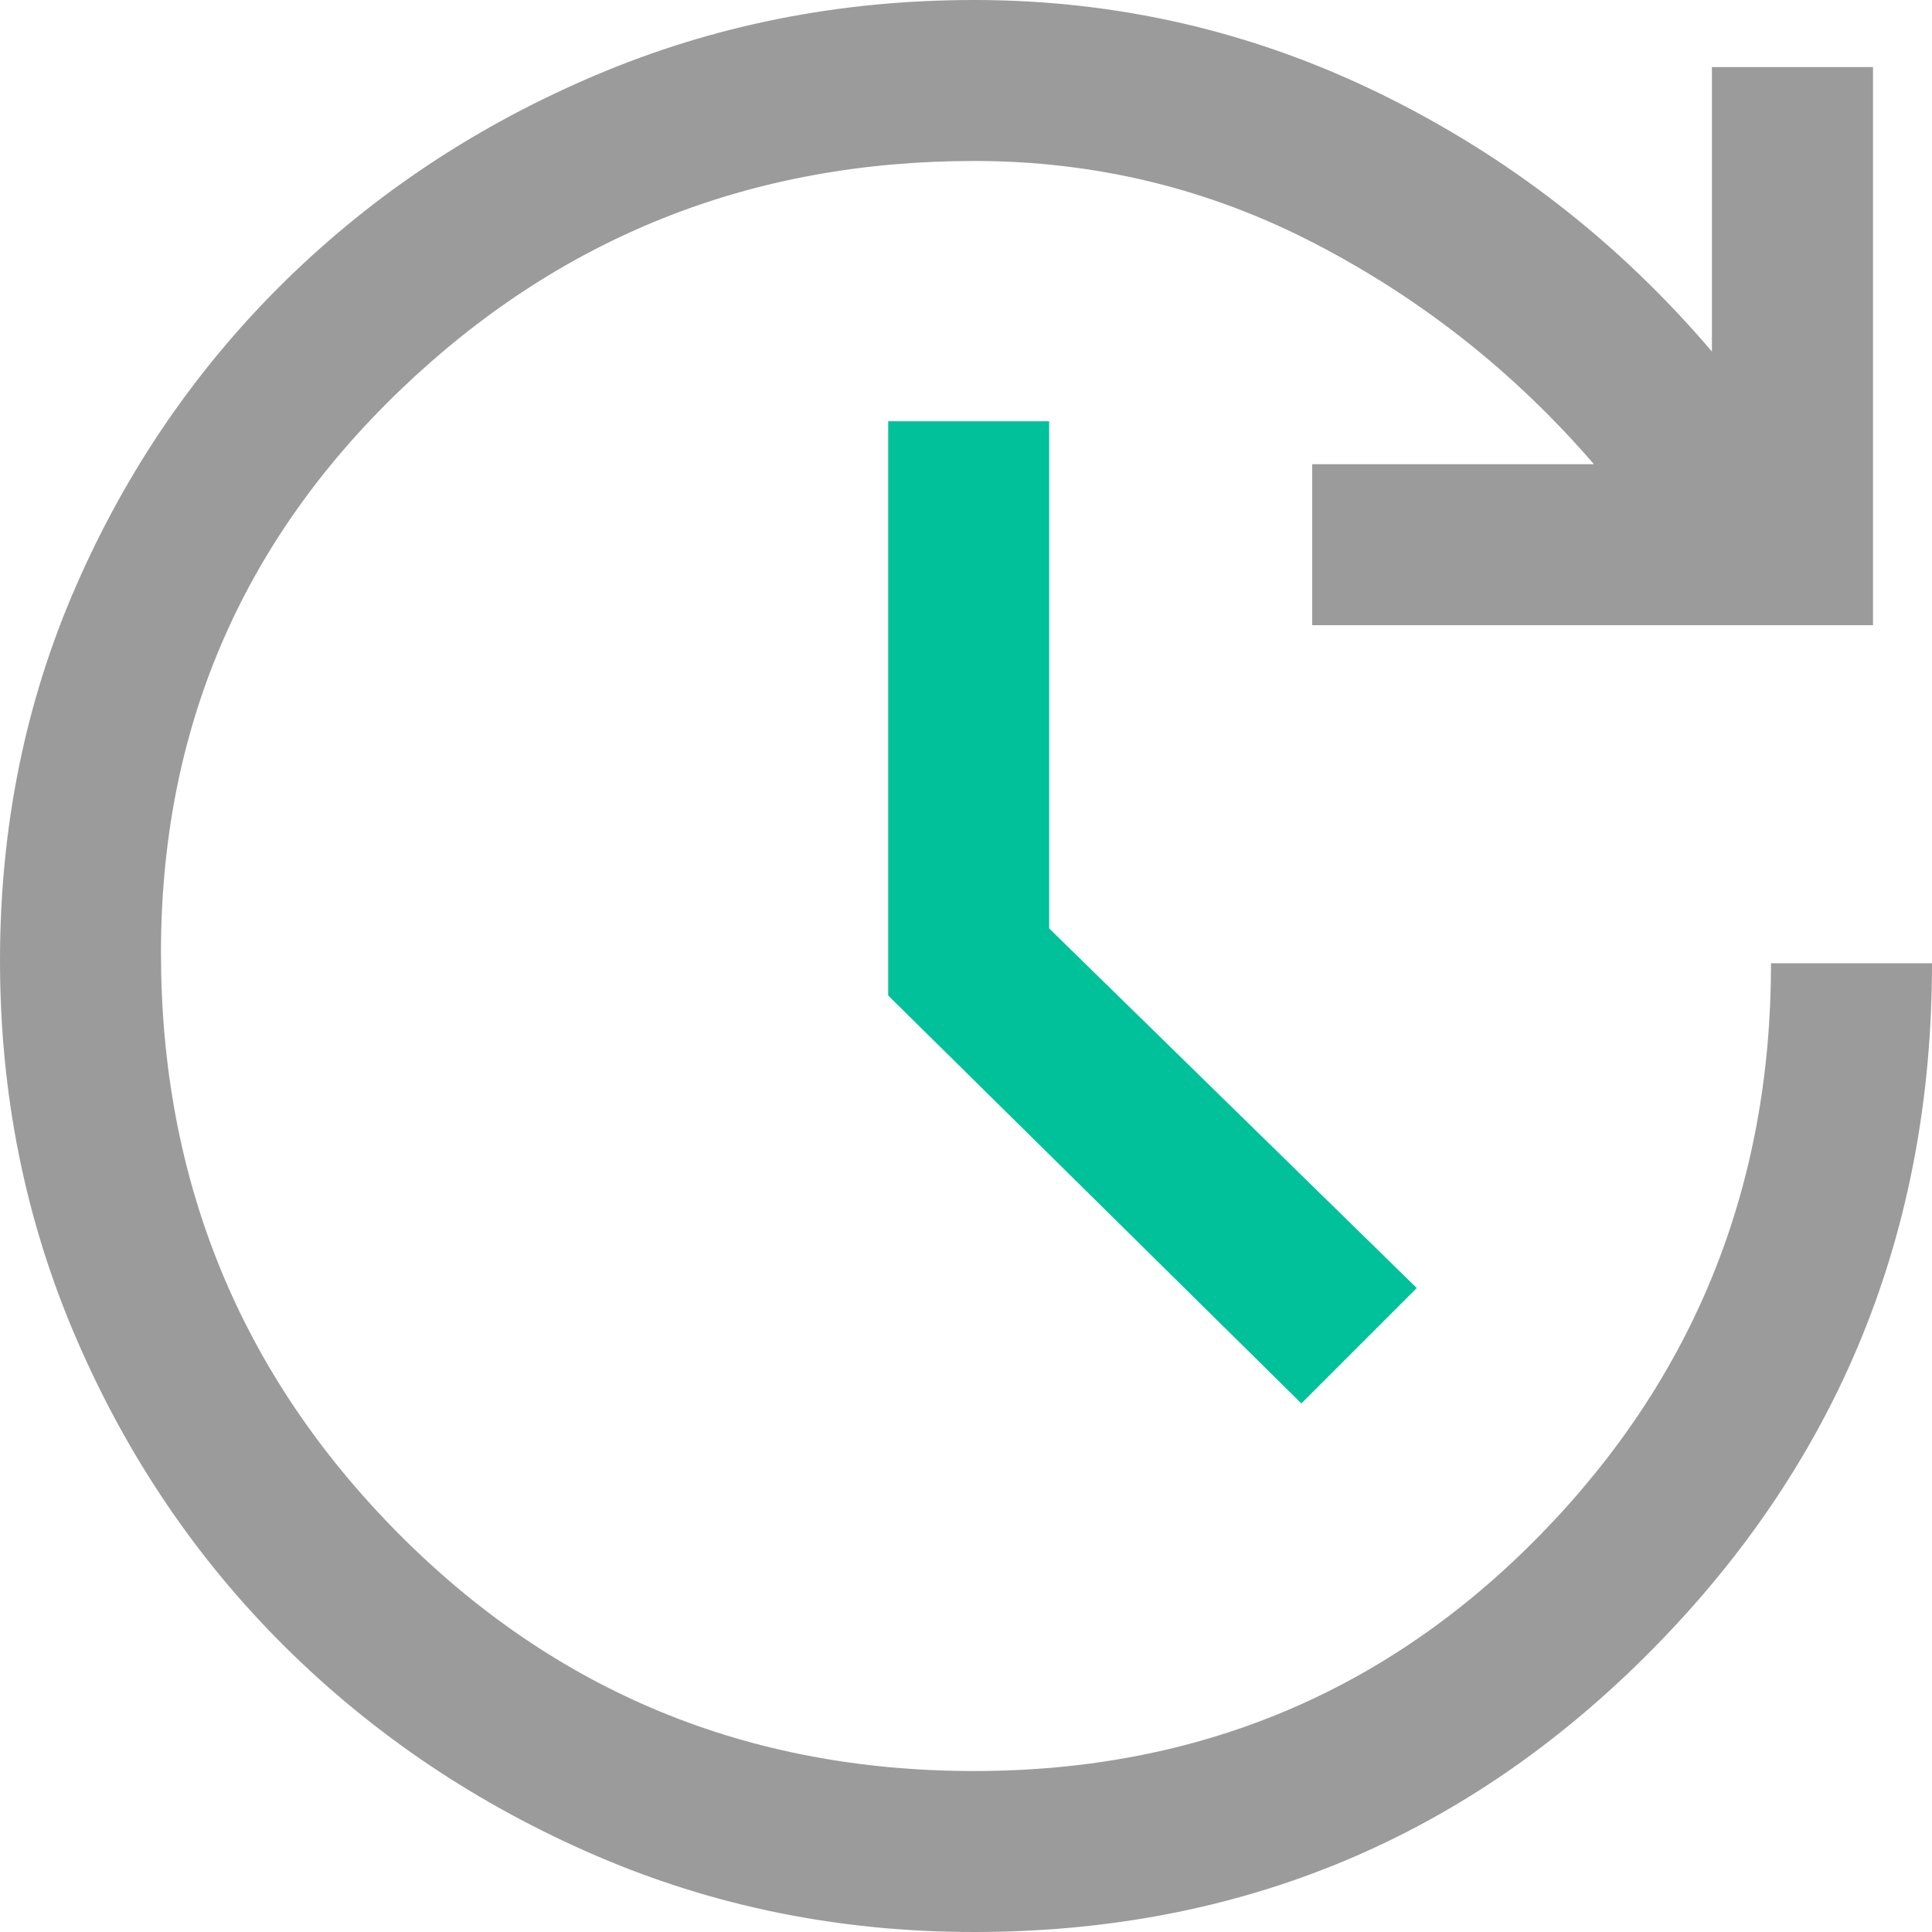
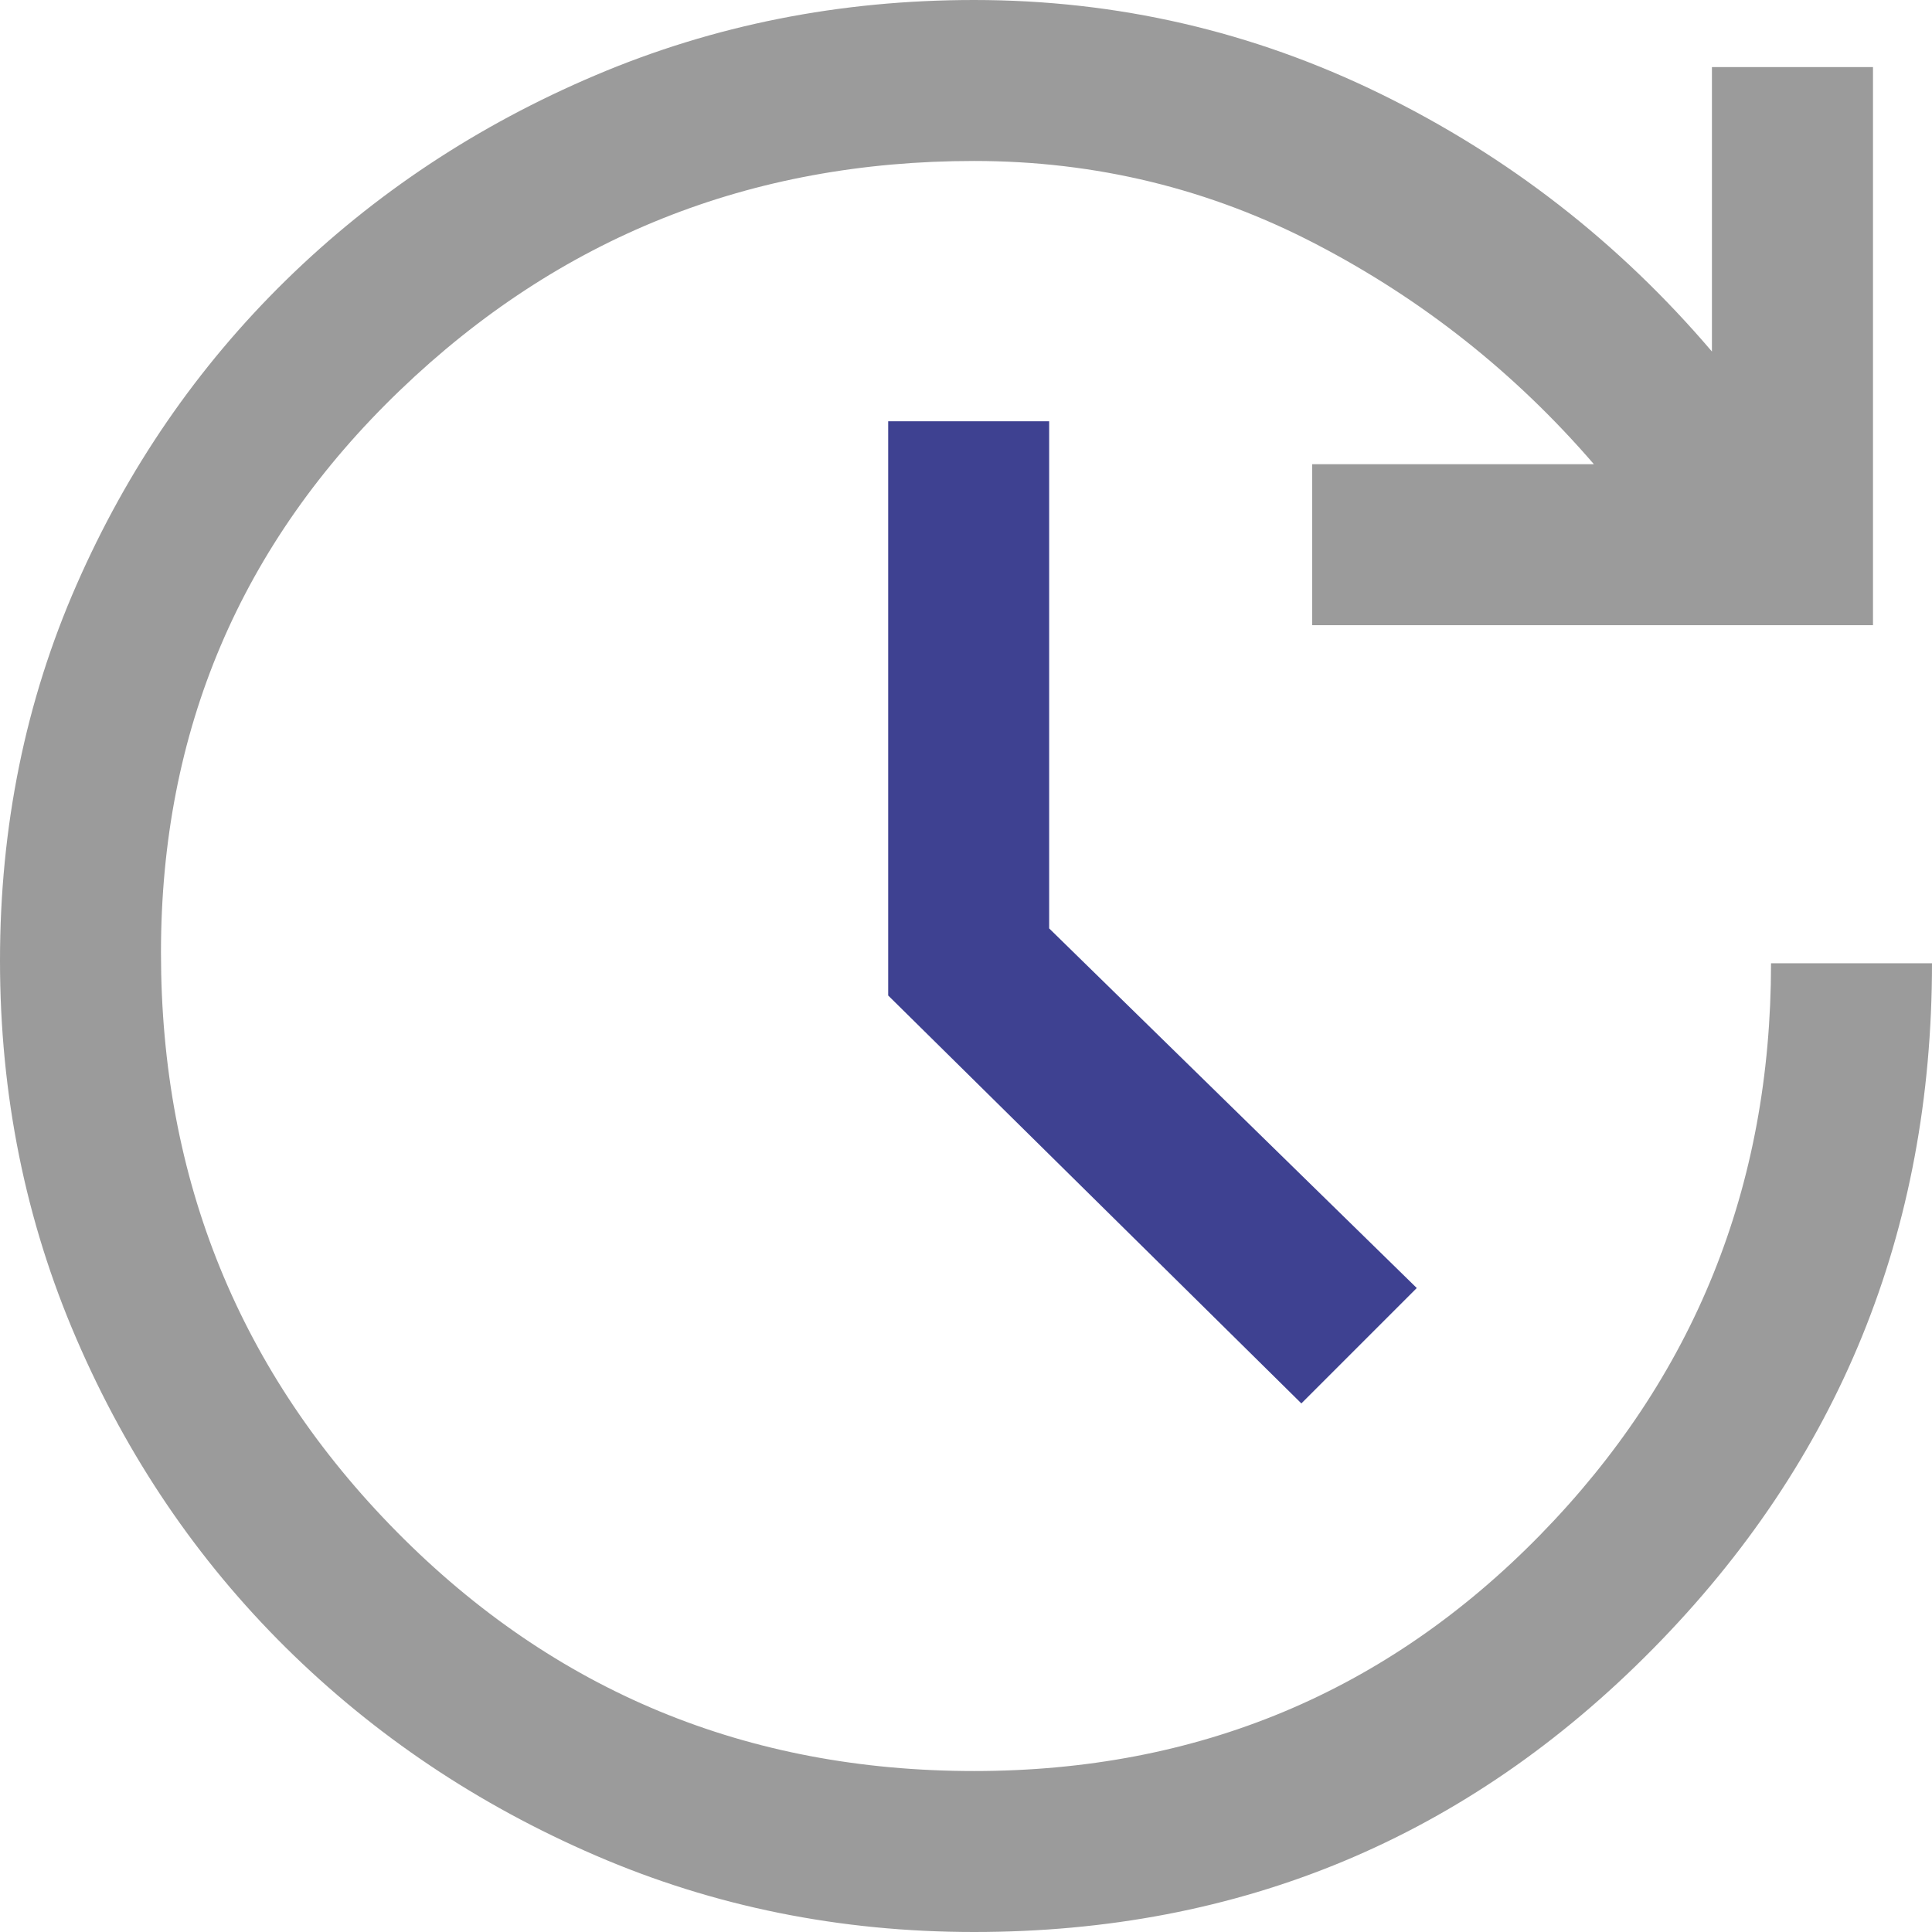
<svg xmlns="http://www.w3.org/2000/svg" width="22px" height="22px" viewBox="0 0 22 22" version="1.1">
  <g id="页面-1" stroke="none" stroke-width="1" fill="none" fill-rule="evenodd">
-     <g id="23-CoinbyteP2P-user-center-Pay-my-orders-step-3-(Transaction-requirements)" transform="translate(-551, -434)" fill-rule="nonzero">
+     <g id="23-Coinflake-user-center-Pay-my-orders-step-3-(Transaction-requirements)" transform="translate(-551, -434)" fill-rule="nonzero">
      <g id="编组-107" transform="translate(514, 157)">
        <g id="编组-105" transform="translate(23, 254)">
          <g id="update_FILL0_wght400_GRAD0_opsz48-(1)" transform="translate(14, 23)">
            <path d="M11.092,22 C9.564,22 8.128,21.71 6.783,21.129 C5.439,20.549 4.263,19.759 3.254,18.761 C2.246,17.763 1.451,16.592 0.871,15.247 C0.29,13.903 0,12.467 0,10.939 C0,9.411 0.29,7.985 0.871,6.661 C1.451,5.337 2.246,4.181 3.254,3.193 C4.263,2.205 5.439,1.426 6.783,0.856 C8.128,0.285 9.564,0 11.092,0 C12.721,0 14.264,0.356 15.721,1.069 C17.177,1.782 18.435,2.76 19.494,4.003 L19.494,0.764 L21.328,0.764 L21.328,7.119 L14.942,7.119 L14.942,5.286 L18.15,5.286 C17.254,4.247 16.2,3.412 14.988,2.781 C13.775,2.149 12.477,1.833 11.092,1.833 C8.545,1.833 6.366,2.704 4.553,4.446 C2.74,6.188 1.833,8.321 1.833,10.847 C1.833,13.434 2.73,15.634 4.522,17.447 C6.315,19.26 8.505,20.167 11.092,20.167 C13.638,20.167 15.787,19.27 17.539,17.478 C19.291,15.685 20.167,13.516 20.167,10.969 L22,10.969 C22,14.025 20.941,16.627 18.822,18.776 C16.704,20.925 14.127,22 11.092,22 Z" id="路径" fill="#9B9B9B" />
-             <polygon id="路径" fill="#01C19A" points="14.819 15.981 10.114 11.336 10.114 4.797 11.947 4.797 11.947 10.572 16.133 14.667" />
+             <polygon id="路径" fill="#3e4191" points="14.819 15.981 10.114 11.336 10.114 4.797 11.947 4.797 11.947 10.572 16.133 14.667" />
          </g>
        </g>
      </g>
    </g>
  </g>
</svg>
